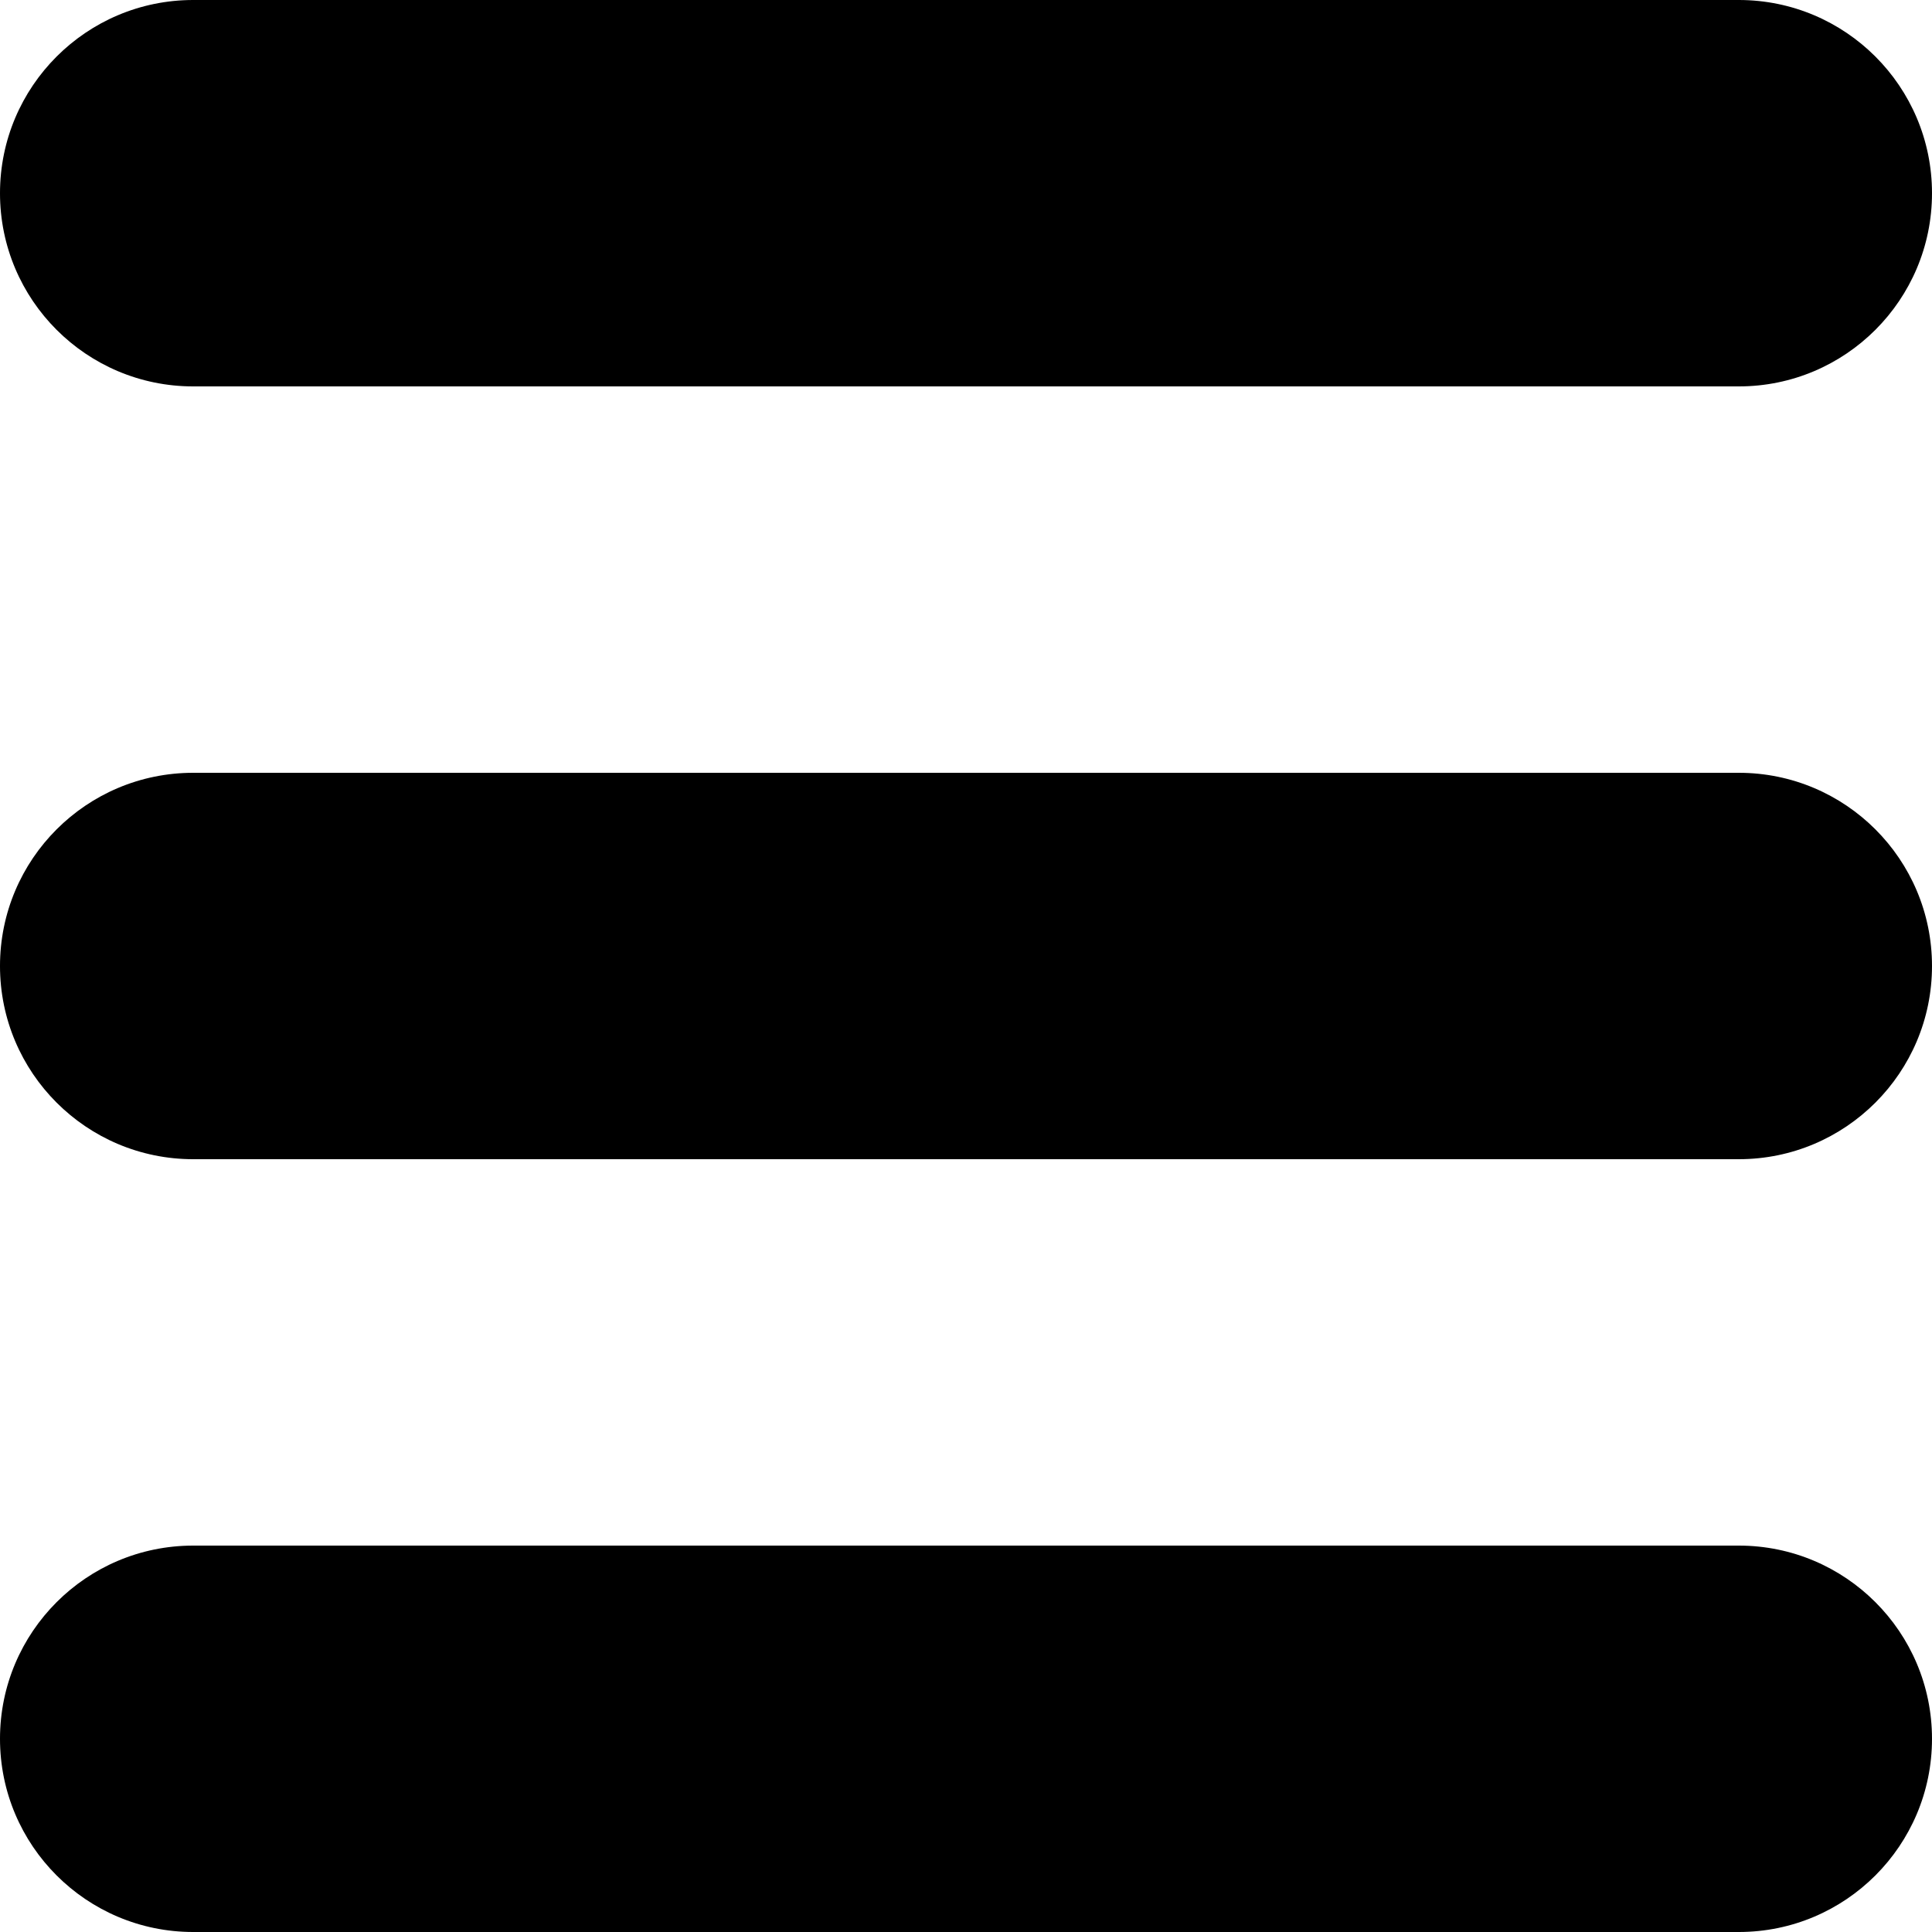
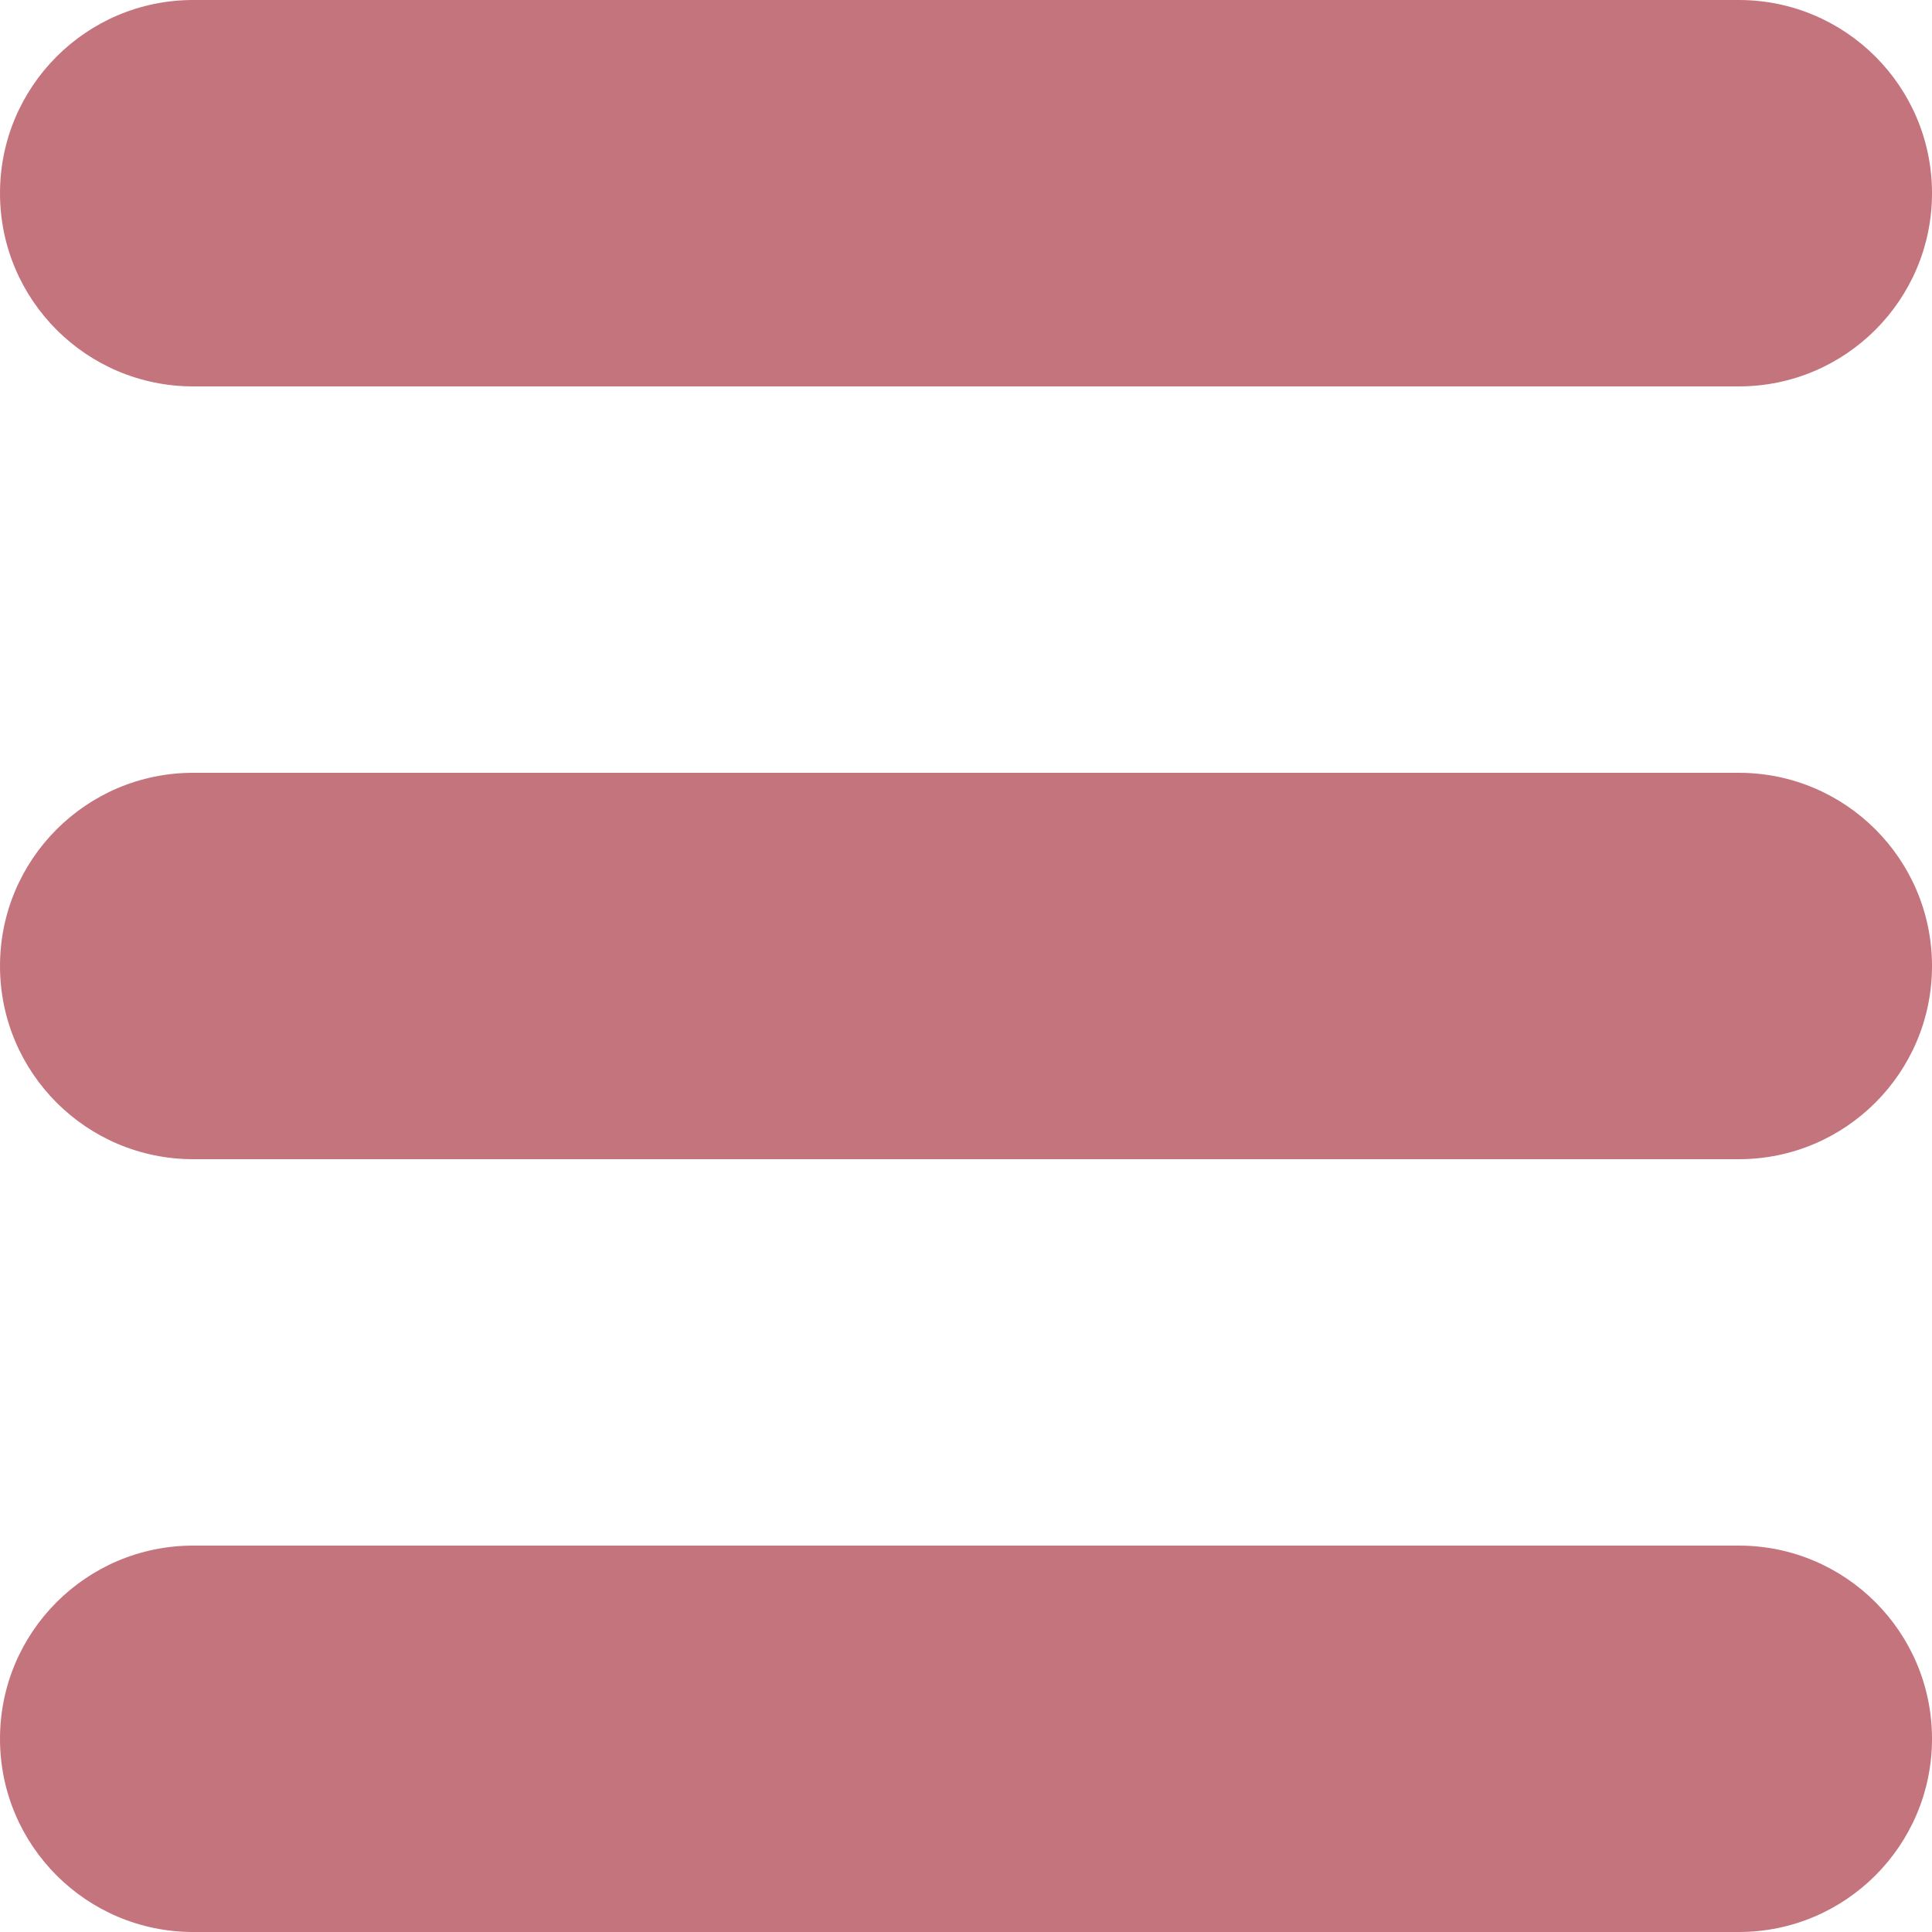
- <svg xmlns="http://www.w3.org/2000/svg" version="1.1" id="Layer_1" x="0px" y="0px" viewBox="0 0 150 150" style="enable-background:new 0 0 150 150;" xml:space="preserve">
+ <svg xmlns="http://www.w3.org/2000/svg" version="1.1" id="Layer_1" fill="#C4747C" x="0px" y="0px" viewBox="0 0 150 150" style="enable-background:new 0 0 150 150;" xml:space="preserve">
  <g id="XMLID_240_">
    <path id="XMLID_241_" d="M15,30h120c8.284,0,15-6.716,15-15s-6.716-15-15-15H15C6.716,0,0,6.716,0,15S6.716,30,15,30z" />
    <path id="XMLID_242_" d="M135,60H15C6.716,60,0,66.716,0,75s6.716,15,15,15h120c8.284,0,15-6.716,15-15S143.284,60,135,60z" />
    <path id="XMLID_243_" d="M135,120H15c-8.284,0-15,6.716-15,15s6.716,15,15,15h120c8.284,0,15-6.716,15-15S143.284,120,135,120z" />
  </g>
  <g>
</g>
  <g>
</g>
  <g>
</g>
  <g>
</g>
  <g>
</g>
  <g>
</g>
  <g>
</g>
  <g>
</g>
  <g>
</g>
  <g>
</g>
  <g>
</g>
  <g>
</g>
  <g>
</g>
  <g>
</g>
  <g>
</g>
</svg>
